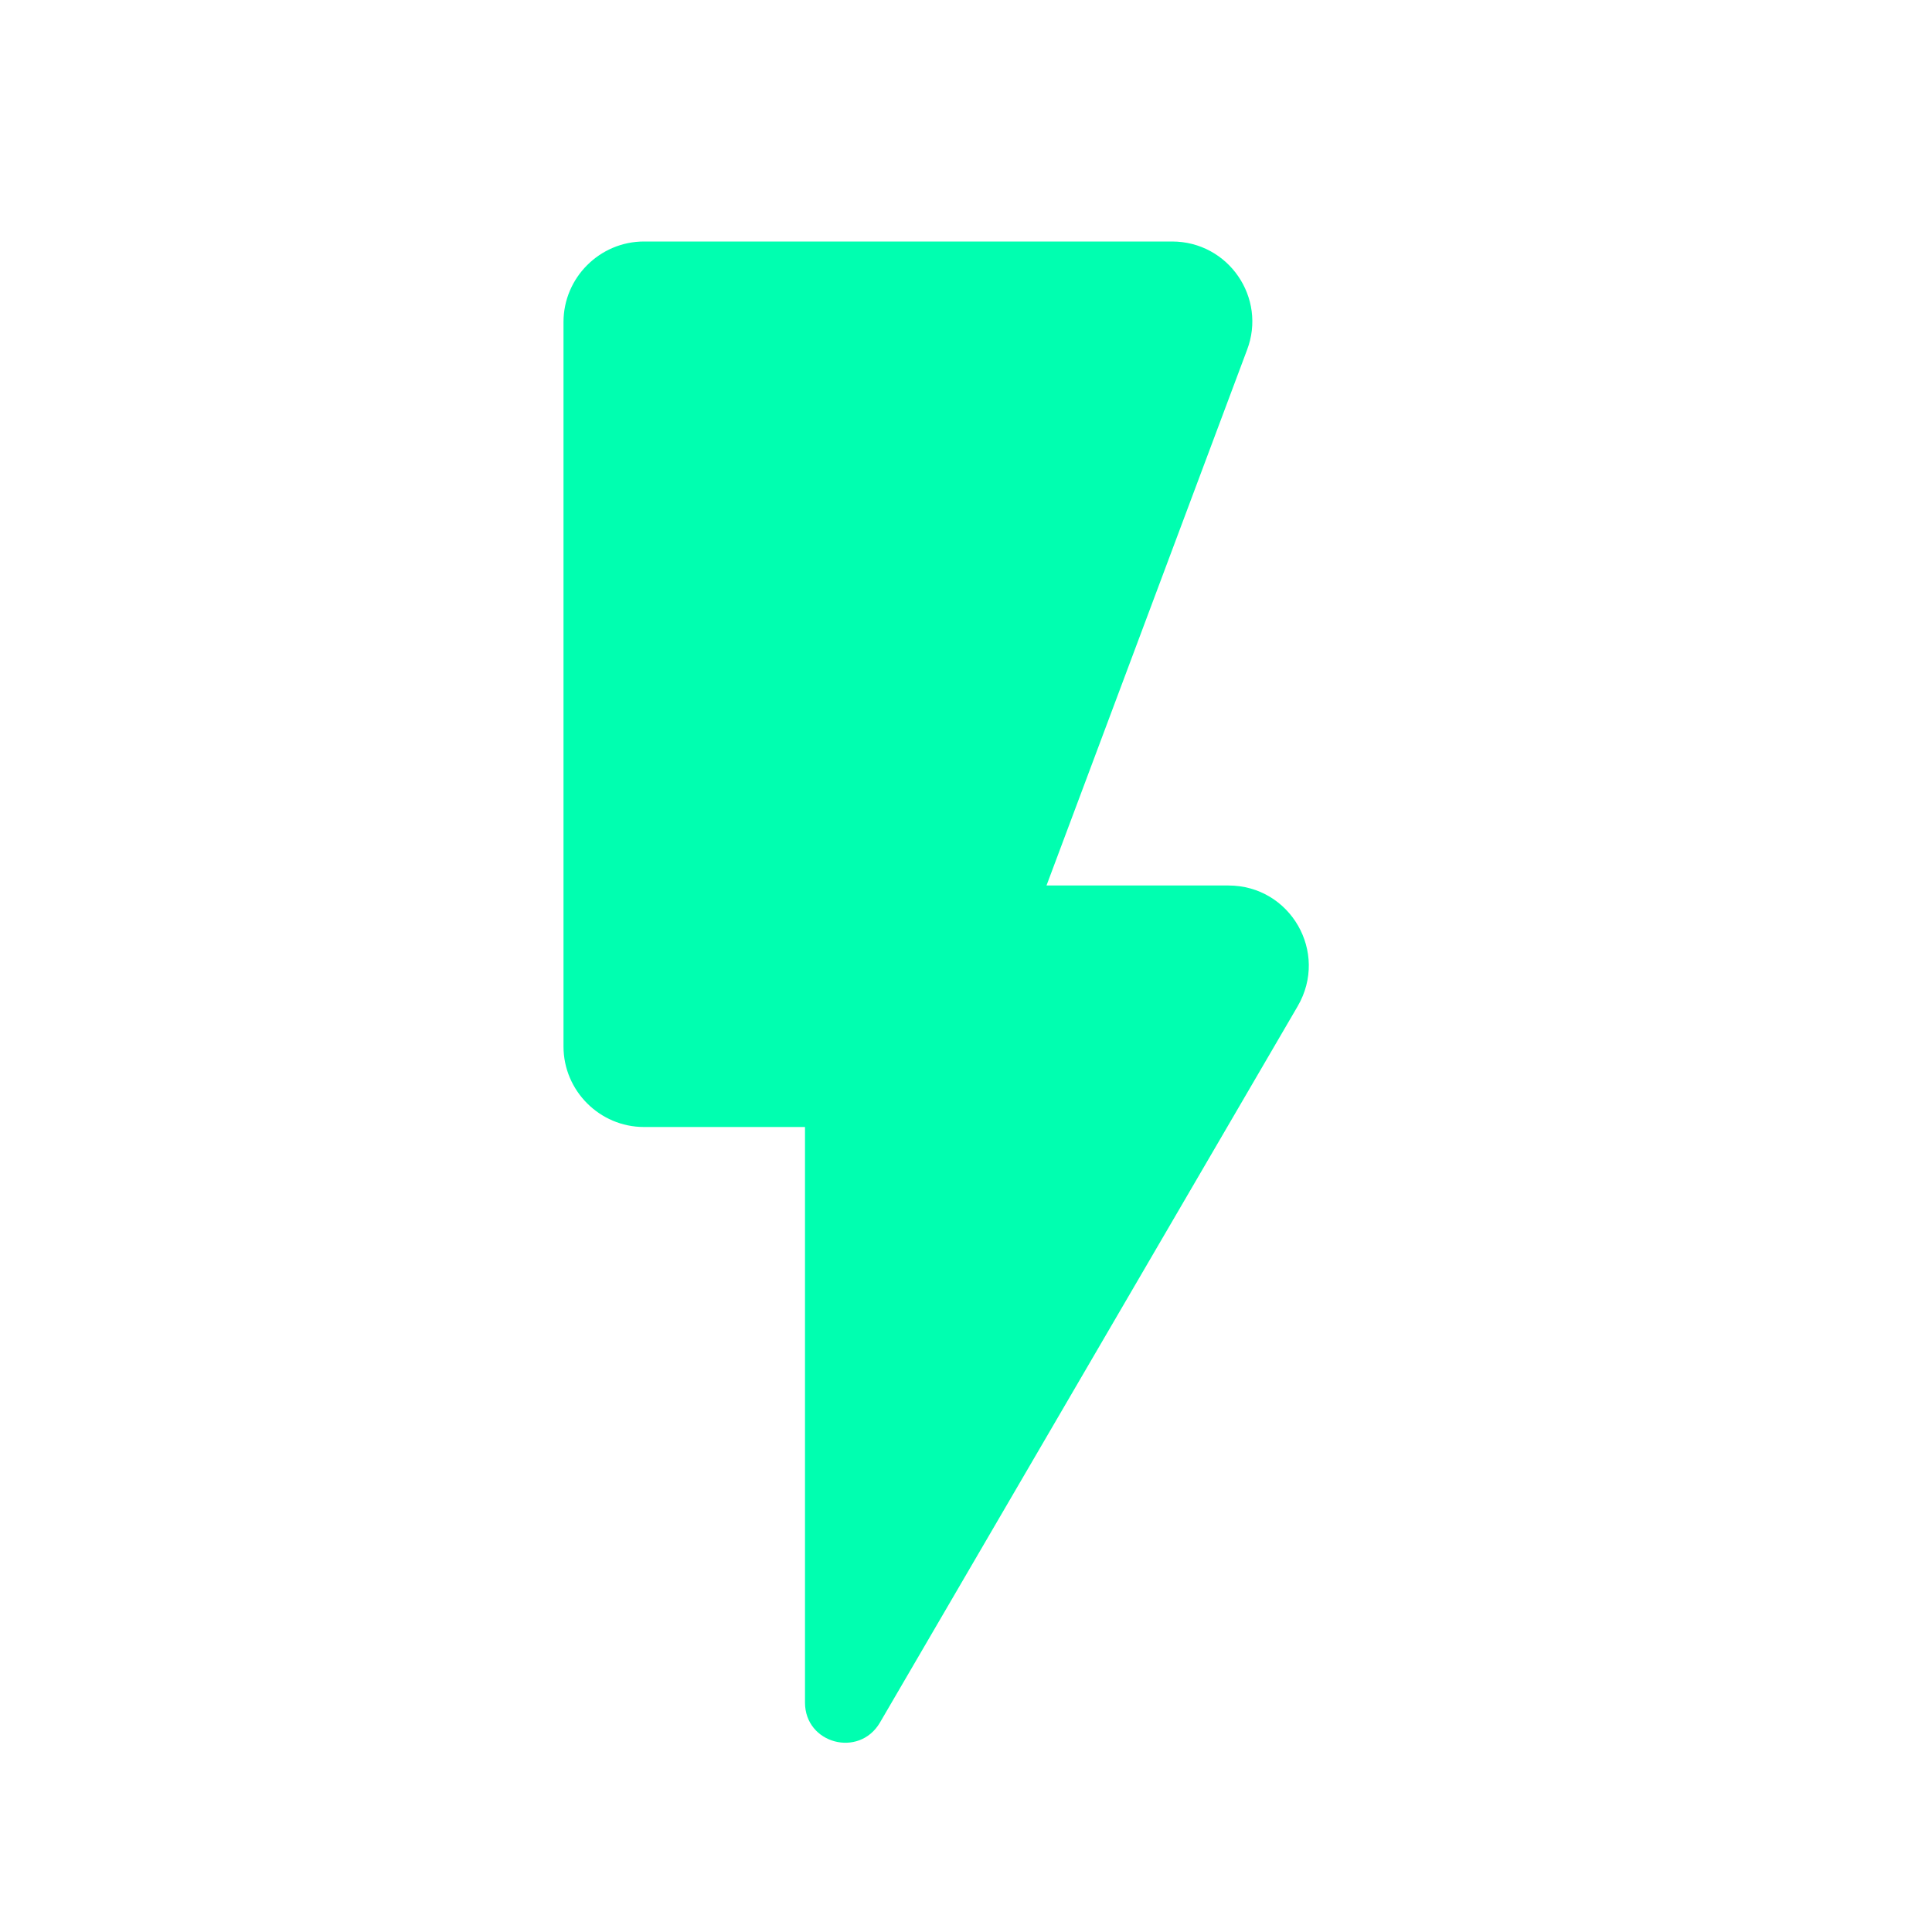
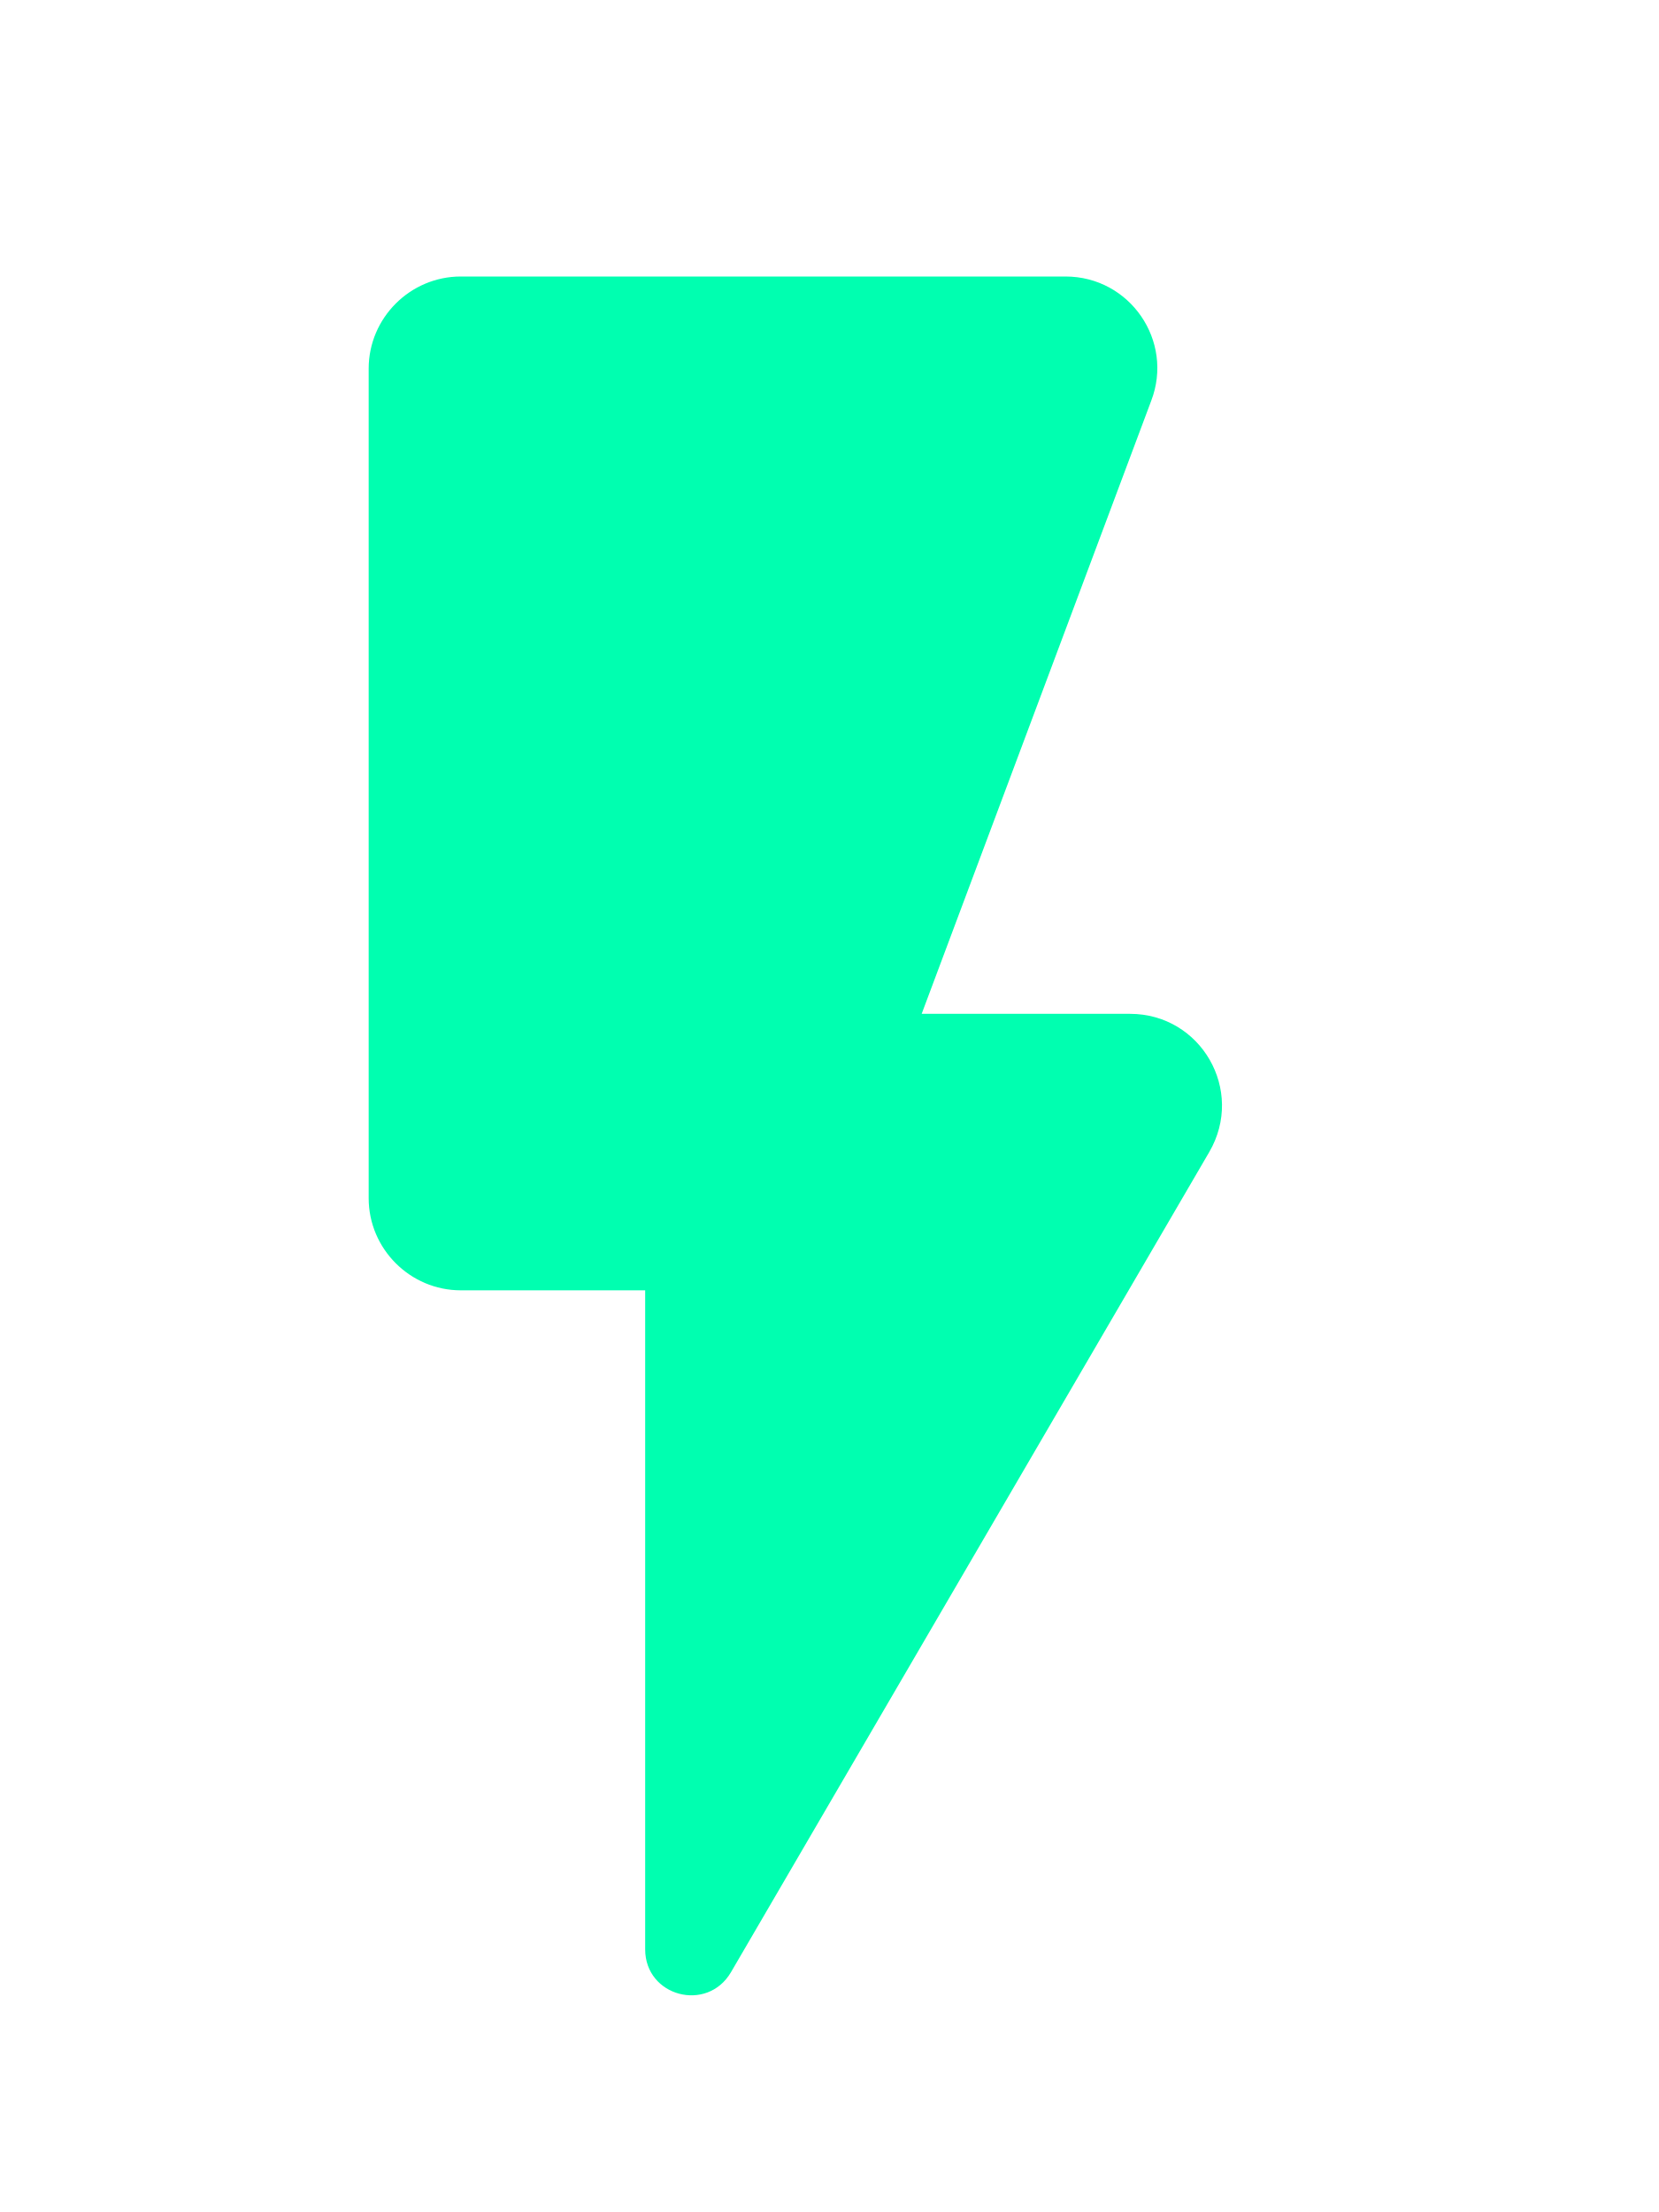
- <svg xmlns="http://www.w3.org/2000/svg" width="24" height="24" viewBox="0 0 24 24" fill="none">
+ <svg xmlns="http://www.w3.org/2000/svg" width="18" height="24" viewBox="3 0 18 24" fill="none">
  <path d="M7 4V13C7 13.55 7.45 14 8 14H10V21.15C10 21.66 10.67 21.84 10.93 21.4L16.12 12.5C16.51 11.83 16.03 11 15.26 11H13L15.49 4.35C15.74 3.7 15.26 3 14.56 3H8C7.45 3 7 3.45 7 4Z" fill="#00FFB0" />
</svg>
